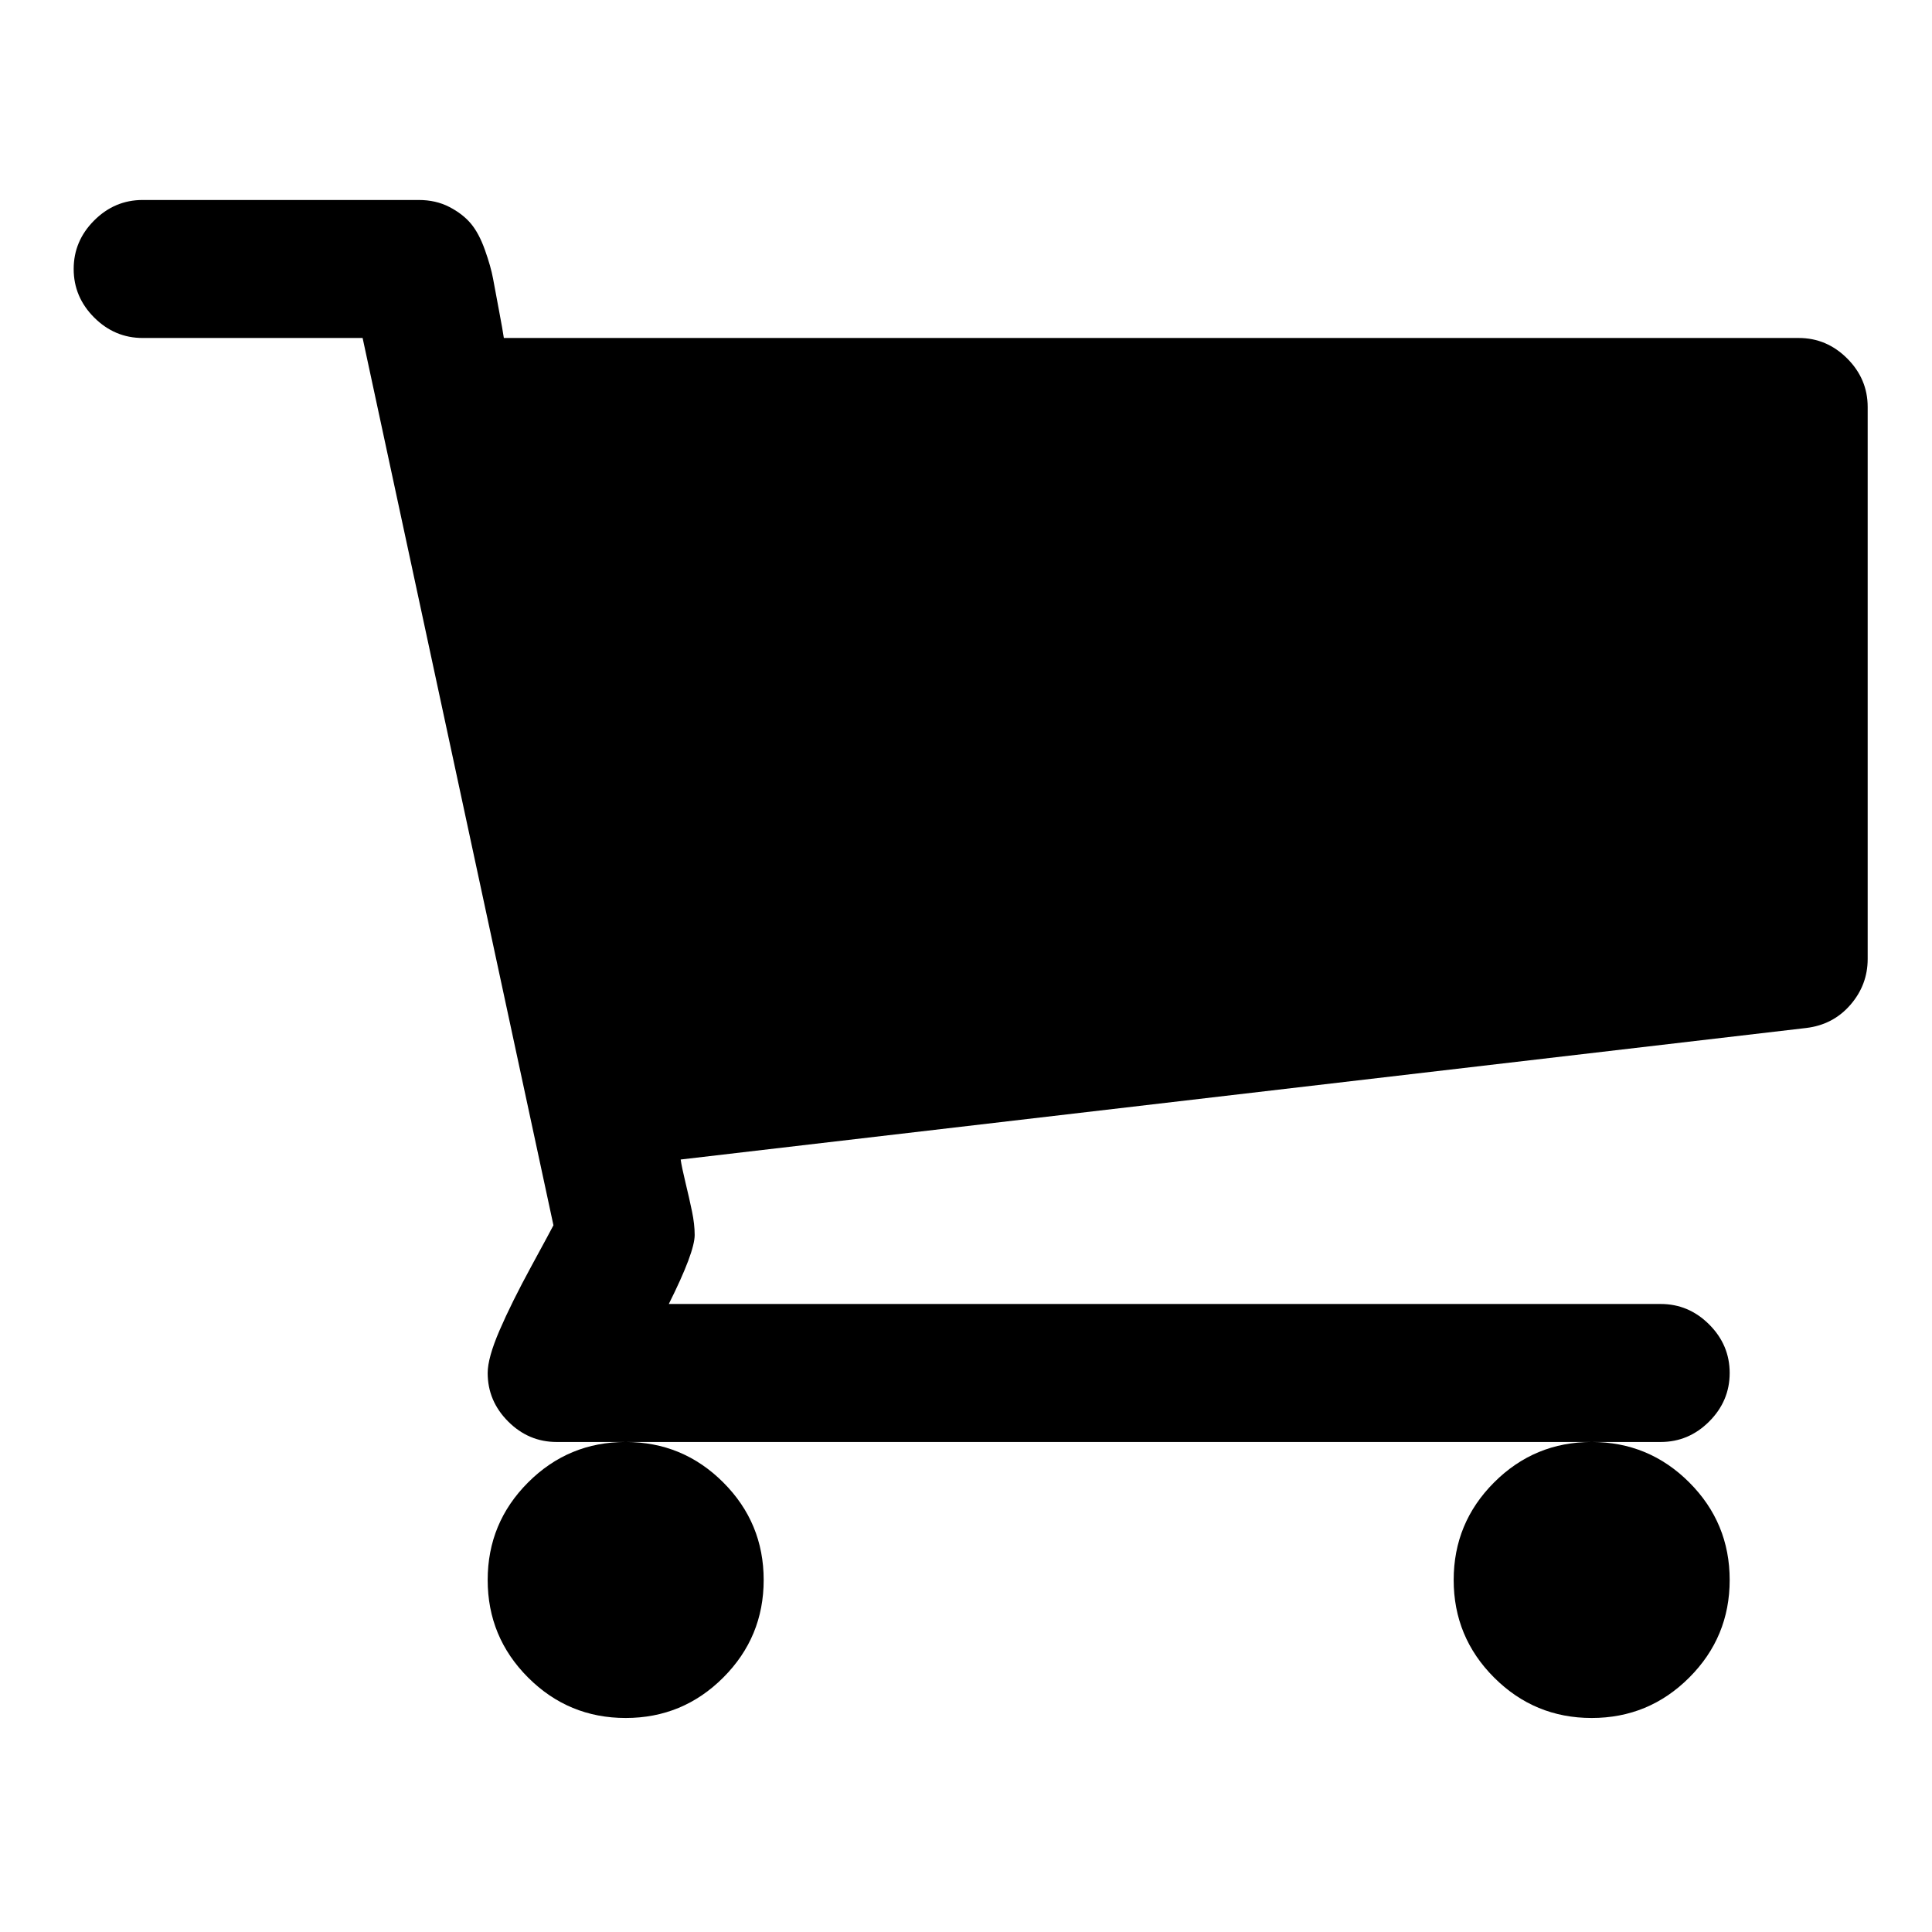
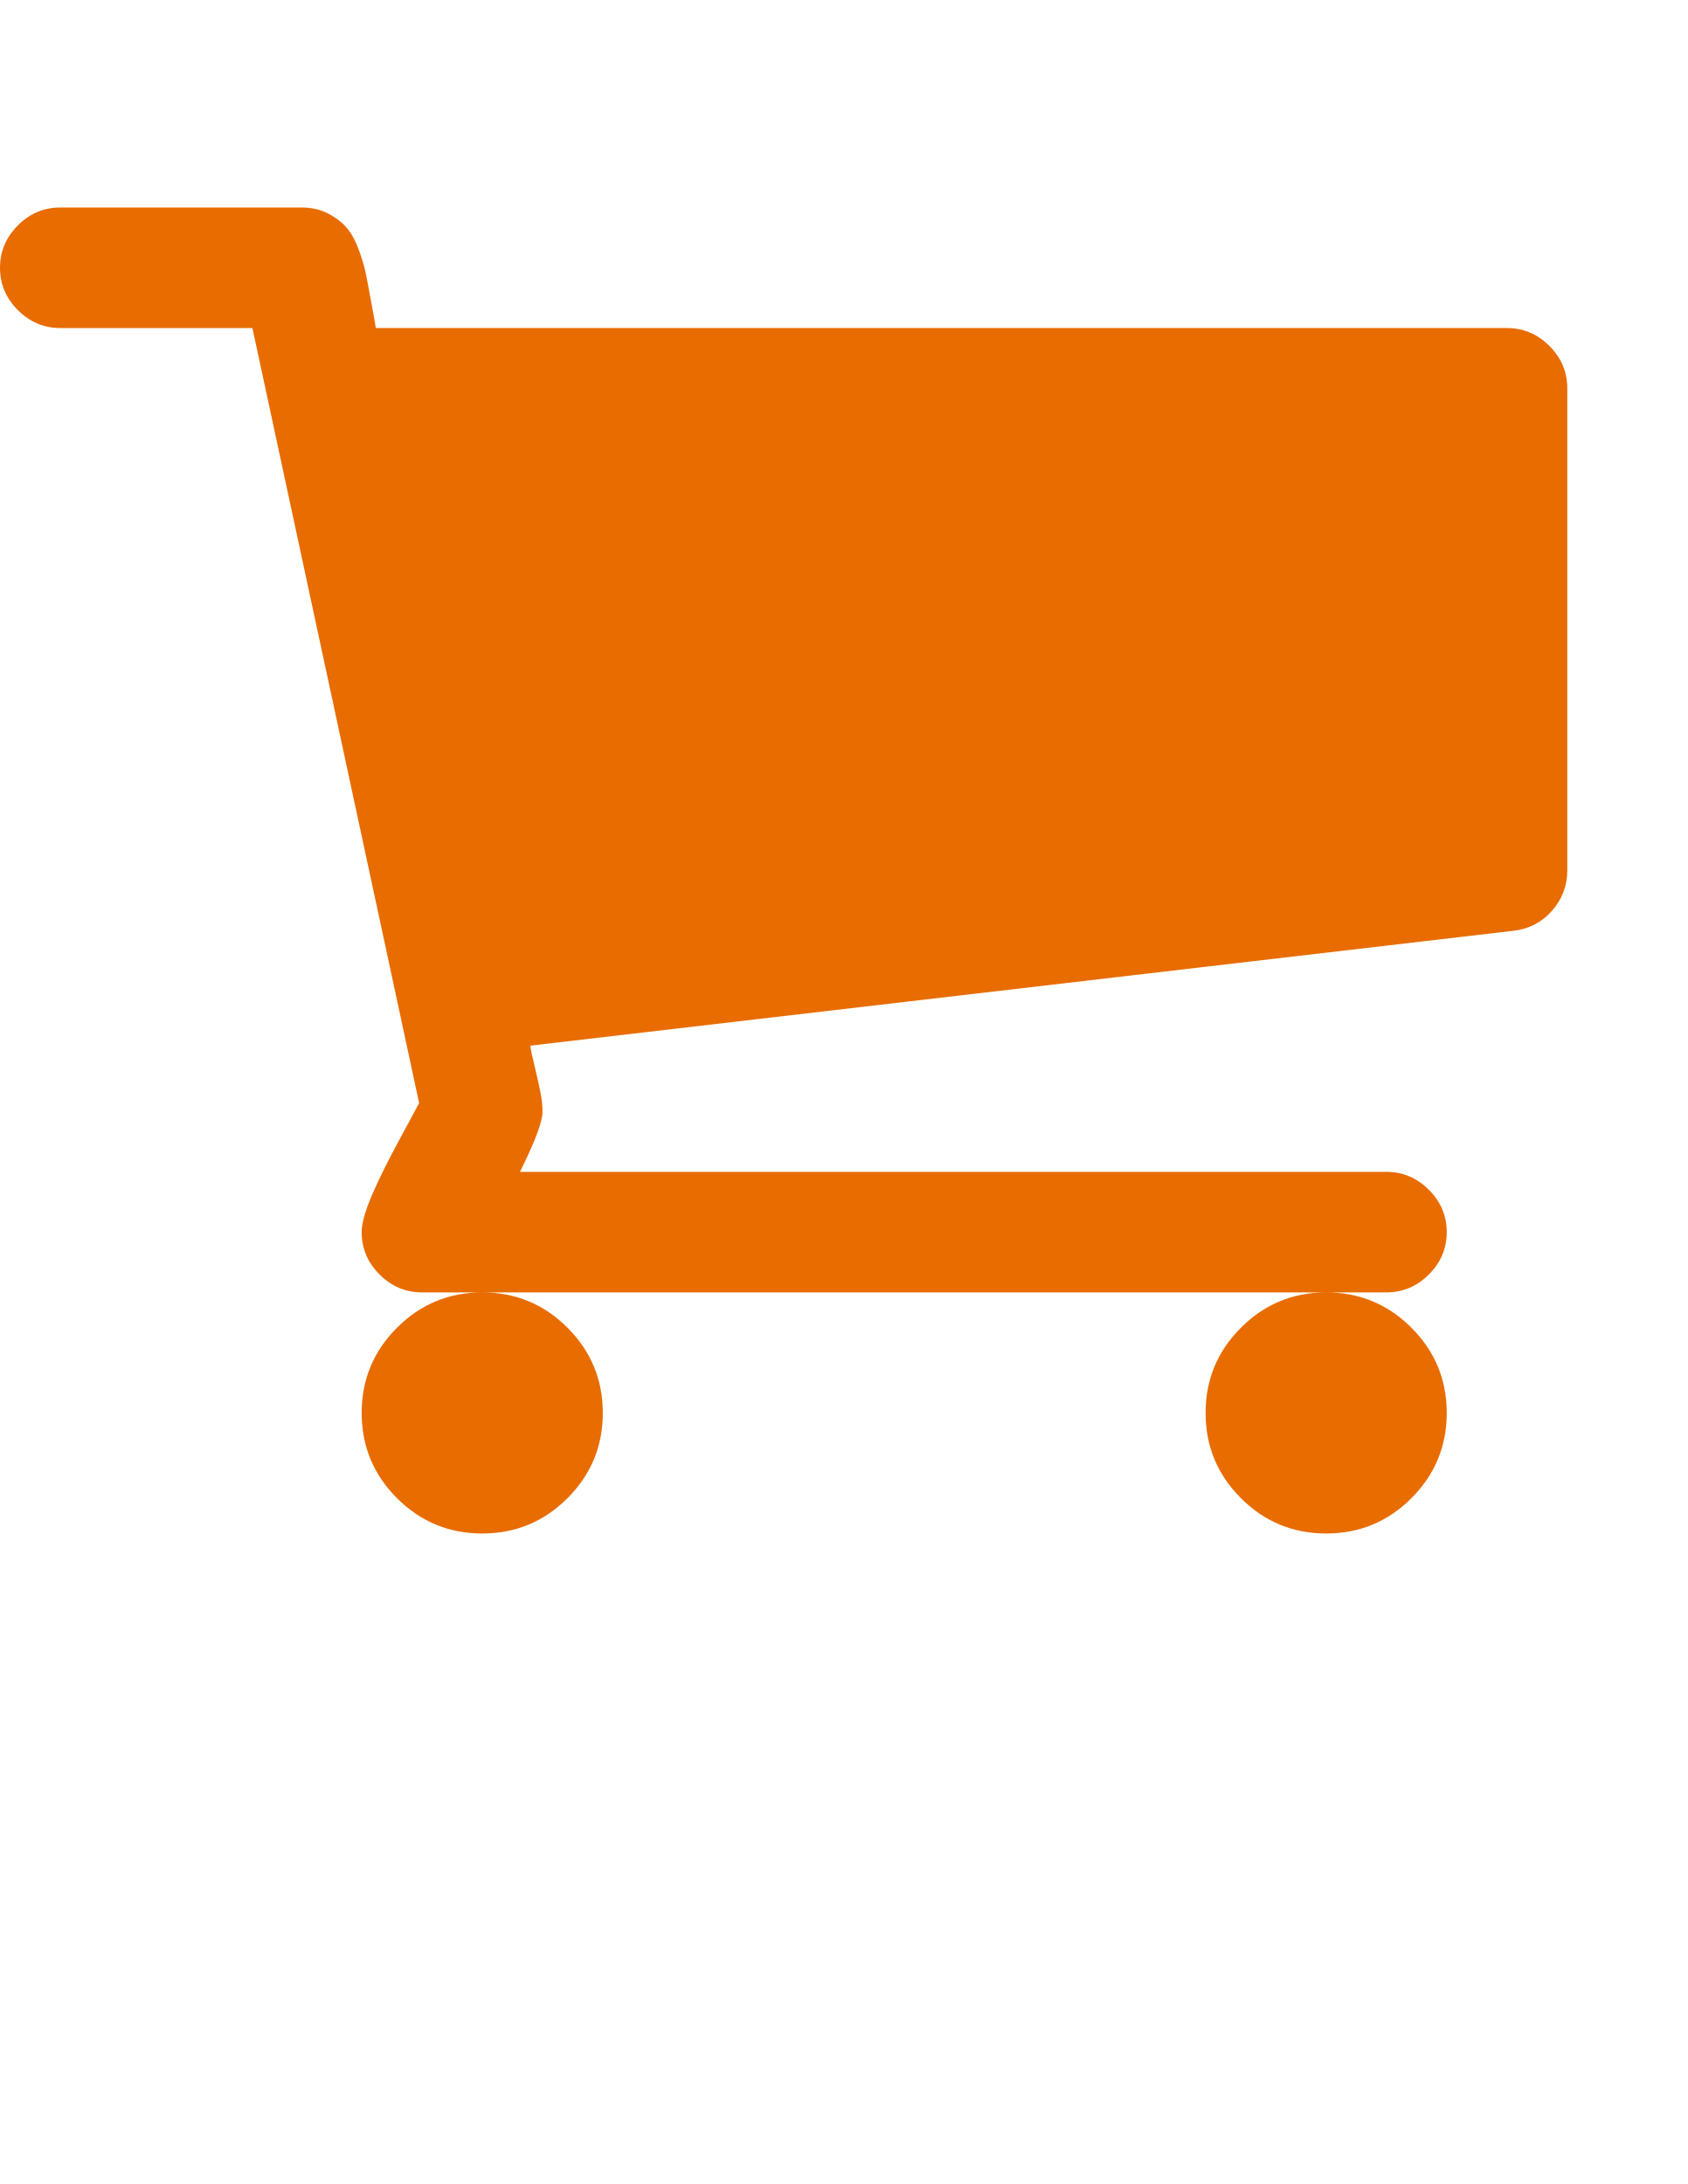
- <svg xmlns="http://www.w3.org/2000/svg" viewBox="0 -256 1792 1792" id="svg2989" version="1.1" width="100%" height="100%">
-   <defs id="defs2997" />
-   <g transform="matrix(1,0,0,-1,68.33898,1209.492)" id="g2991">
-     <path d="M 640,0 Q 640,-53 602.5,-90.5 565,-128 512,-128 459,-128 421.5,-90.5 384,-53 384,0 384,53 421.5,90.5 459,128 512,128 565,128 602.5,90.5 640,53 640,0 z m 896,0 q 0,-53 -37.5,-90.5 -37.5,-37.5 -90.5,-37.5 -53,0 -90.5,37.5 Q 1280,-53 1280,0 q 0,53 37.5,90.5 37.5,37.5 90.5,37.5 53,0 90.5,-37.5 Q 1536,53 1536,0 z m 128,1088 V 576 q 0,-24 -16,-42.5 Q 1632,515 1607,512 L 563,390 q 1,-7 4.5,-21.5 3.5,-14.5 6,-26.5 2.5,-12 2.5,-22 0,-16 -24,-64 h 920 q 26,0 45,-19 19,-19 19,-45 0,-26 -19,-45 -19,-19 -45,-19 H 448 q -26,0 -45,19 -19,19 -19,45 0,14 11,39.5 11,25.5 29.5,59.5 18.5,34 20.5,38 L 268,1152 H 64 q -26,0 -45,19 -19,19 -19,45 0,26 19,45 19,19 45,19 h 256 q 16,0 28.5,-6.5 12.5,-6.5 20,-15.5 7.5,-9 13,-24.5 5.5,-15.5 7.5,-26.5 2,-11 5.5,-29.5 3.5,-18.5 4.5,-25.5 h 1201 q 26,0 45,-19 19,-19 19,-45 z" id="path2993" style="fill:currentColor" />
+ <svg xmlns="http://www.w3.org/2000/svg" version="1.1" id="svg2989" x="0px" y="0px" width="612px" height="792px" viewBox="0 0 612 792" enable-background="new 0 0 612 792" xml:space="preserve">
+   <g id="g2991" transform="matrix(1,0,0,-1,68.33898,1209.492)">
+     <path id="path2993" fill="#E86C00" d="M150.233,697.105c0-12.066-4.269-22.369-12.807-30.907   s-18.84-12.808-30.907-12.808s-22.37,4.27-30.908,12.808c-8.538,8.538-12.807,18.841-12.807,30.907s4.269,22.369,12.807,30.908   c8.538,8.537,18.841,12.807,30.908,12.807s22.369-4.27,30.907-12.807C145.964,719.474,150.233,709.171,150.233,697.105z    M456.232,697.105c0-12.066-4.269-22.369-12.807-30.907s-18.841-12.808-30.907-12.808c-12.067,0-22.369,4.27-30.907,12.808   s-12.808,18.841-12.808,30.907s4.27,22.369,12.808,30.908c8.538,8.537,18.84,12.807,30.907,12.807   c12.066,0,22.369-4.27,30.907-12.807C451.964,719.474,456.232,709.171,456.232,697.105z M499.947,1068.677V893.819   c0-5.464-1.821-10.302-5.465-14.515c-3.643-4.212-8.31-6.659-14.002-7.342l-356.544-41.666c0.228-1.594,0.74-4.041,1.537-7.342   s1.48-6.318,2.049-9.05c0.569-2.733,0.854-5.237,0.854-7.514c0-3.643-2.732-10.928-8.196-21.856h314.197   c5.919,0,11.042-2.163,15.368-6.489c4.325-4.326,6.488-9.448,6.488-15.367c0-5.92-2.163-11.043-6.488-15.369   c-4.326-4.326-9.449-6.488-15.368-6.488H84.661c-5.919,0-11.042,2.162-15.368,6.488s-6.489,9.449-6.489,15.369   c0,3.188,1.252,7.684,3.757,13.489c2.504,5.806,5.862,12.579,10.075,20.32c4.212,7.741,6.545,12.067,7.001,12.978l-60.449,281.069   h-69.669c-5.92,0-11.042,2.163-15.369,6.489c-4.326,4.326-6.489,9.449-6.489,15.368c0,5.92,2.163,11.043,6.489,15.369   c4.326,4.326,9.449,6.489,15.369,6.489h87.428c3.643,0,6.888-0.74,9.733-2.22c2.846-1.48,5.123-3.245,6.831-5.294   c1.708-2.049,3.188-4.838,4.439-8.367c1.252-3.529,2.106-6.545,2.562-9.05c0.456-2.505,1.082-5.863,1.878-10.075   c0.797-4.212,1.309-7.115,1.537-8.708H478.09c5.92,0,11.042-2.163,15.368-6.489   C497.784,1079.719,499.947,1074.596,499.947,1068.677z" />
  </g>
</svg>
